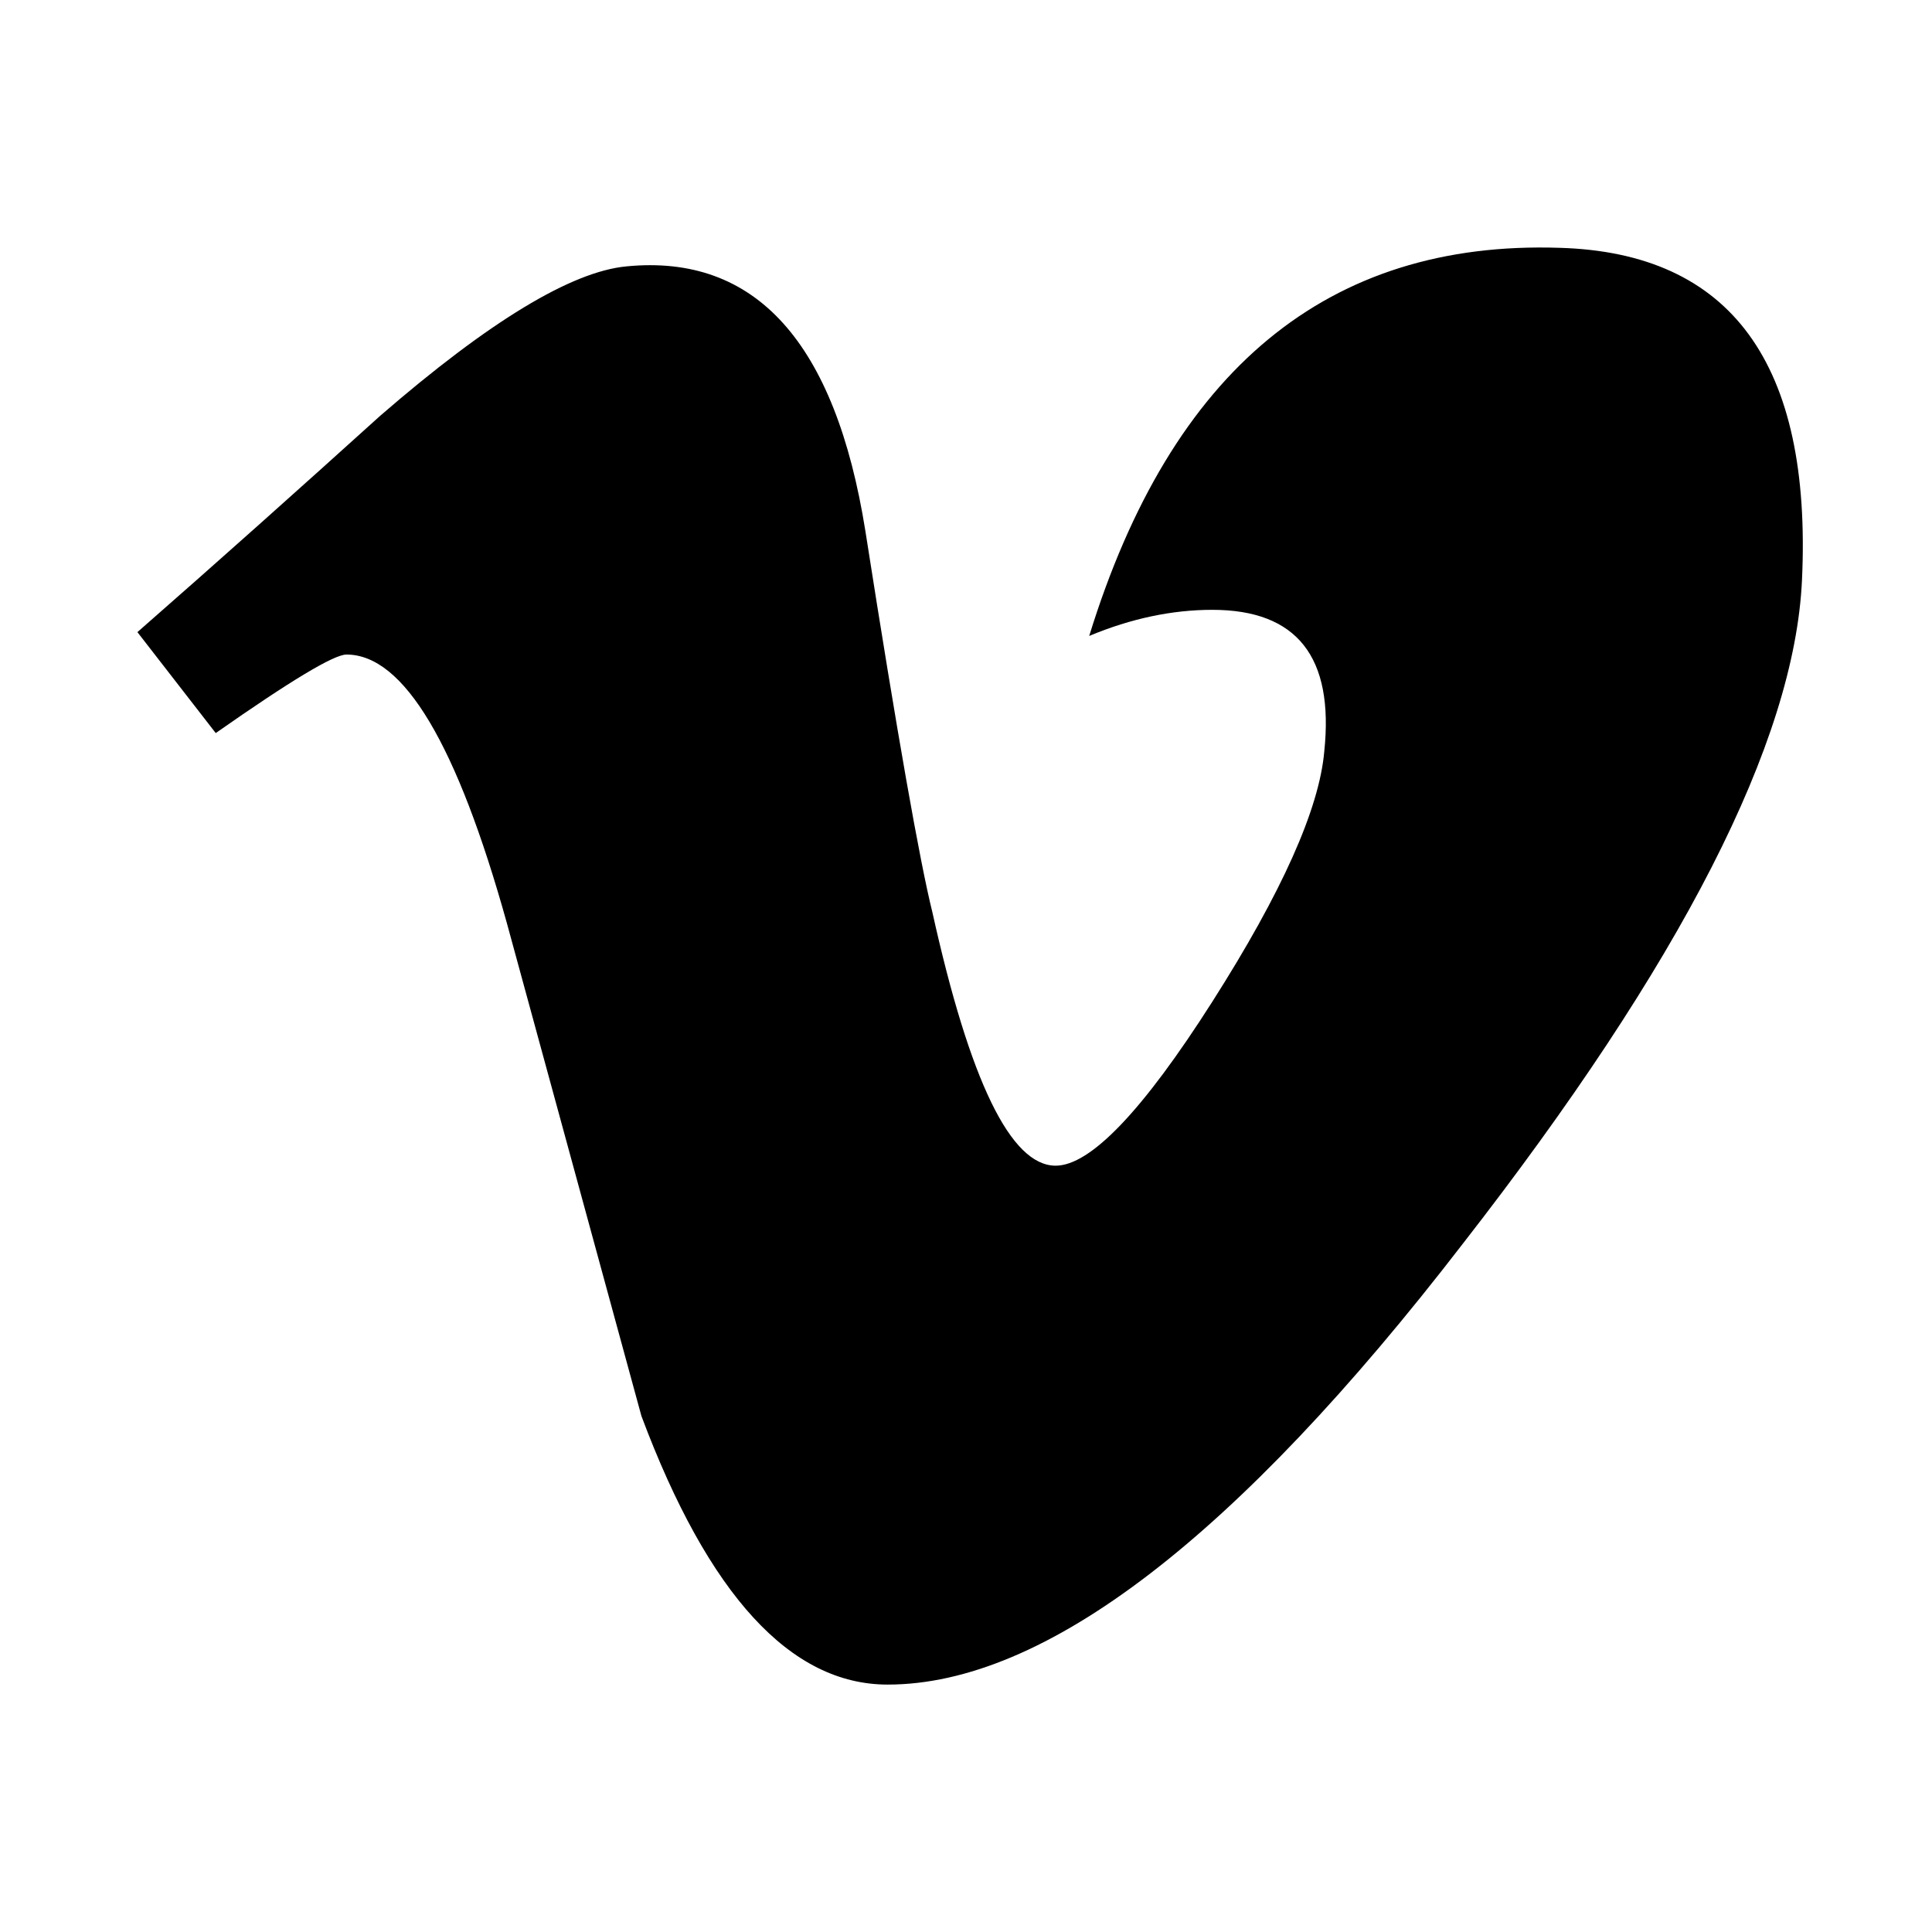
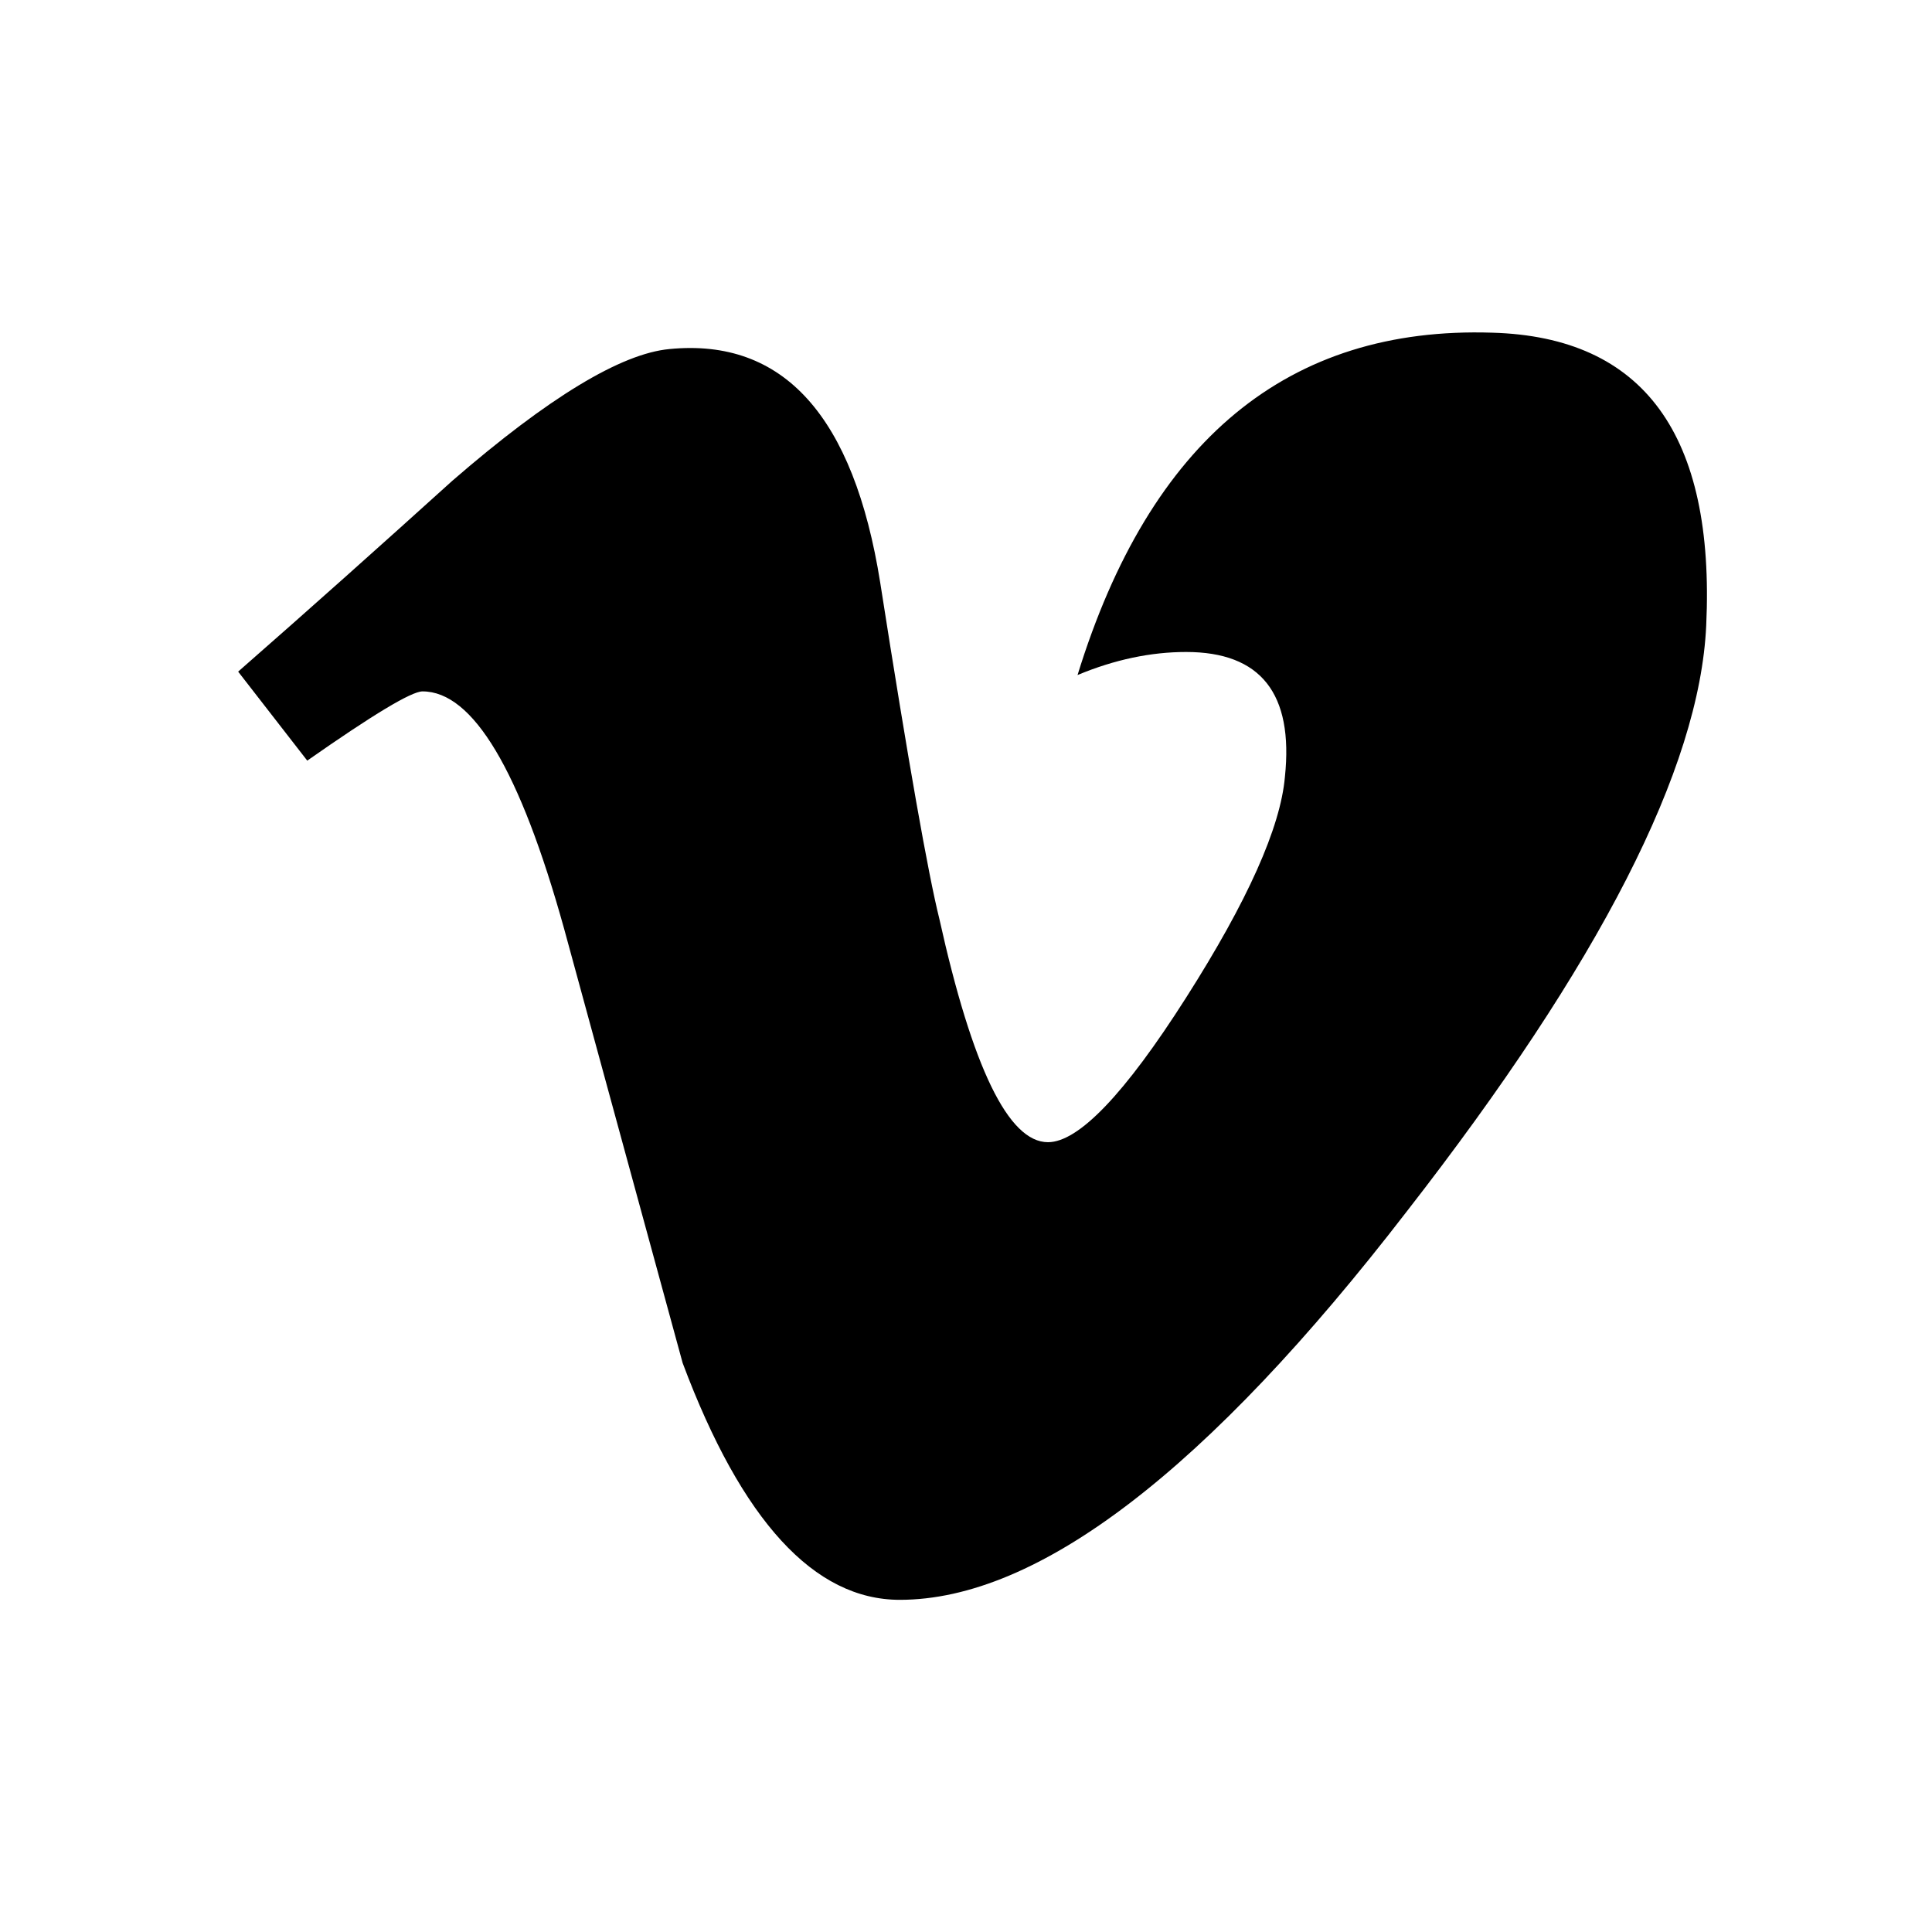
- <svg xmlns="http://www.w3.org/2000/svg" version="1.1" id="Слой_2" x="0px" y="0px" width="48px" height="48px" viewBox="0 0 48 48" style="enable-background:new 0 0 48 48;" xml:space="preserve">
-   <path d="M44.77,14.408c-0.183,4.021-2.998,9.521-8.433,16.5c-5.624,7.298-10.39,10.945-14.284,10.945c-2.41,0-4.45-2.22-6.117-6.672  c-1.117-4.084-2.227-8.168-3.342-12.243c-1.239-4.452-2.566-6.676-3.986-6.676c-0.312,0-1.389,0.649-3.248,1.951l-1.946-2.508  c2.042-1.788,4.05-3.584,6.032-5.375c2.713-2.352,4.755-3.584,6.119-3.712c3.208-0.314,5.189,1.886,5.936,6.58  c0.794,5.074,1.355,8.226,1.663,9.463c0.932,4.202,1.948,6.3,3.063,6.3c0.86,0,2.162-1.355,3.892-4.073  c1.734-2.724,2.657-4.793,2.782-6.217c0.247-2.35-0.678-3.52-2.782-3.52c-0.985,0-2.009,0.21-3.058,0.649  c2.042-6.616,5.936-9.831,11.685-9.643C43.009,6.279,45.019,9.034,44.77,14.408z" />
+ <svg xmlns="http://www.w3.org/2000/svg" version="1.1" id="Слой_2" x="0px" y="0px" width="30px" height="30px" viewBox="0 0 30 30" style="enable-background:new 0 0 30 30;" xml:space="preserve">
+   <path d="M26.494,9.714c-0.101,2.217-1.653,5.248-4.648,9.095c-3.1,4.023-5.727,6.033-7.874,6.033c-1.328,0-2.453-1.224-3.372-3.678  c-0.616-2.251-1.228-4.502-1.842-6.748c-0.683-2.454-1.414-3.68-2.197-3.68c-0.172,0-0.766,0.358-1.79,1.075l-1.073-1.382  c1.125-0.985,2.233-1.976,3.325-2.963c1.495-1.296,2.621-1.976,3.373-2.046c1.768-0.173,2.86,1.04,3.272,3.627  c0.437,2.797,0.747,4.534,0.917,5.216c0.514,2.316,1.074,3.473,1.688,3.473c0.474,0,1.192-0.747,2.145-2.245  c0.956-1.501,1.465-2.642,1.534-3.427c0.136-1.295-0.374-1.94-1.534-1.94c-0.543,0-1.107,0.116-1.686,0.358  c1.125-3.647,3.272-5.419,6.441-5.316C25.524,5.233,26.632,6.751,26.494,9.714z" />
</svg>
